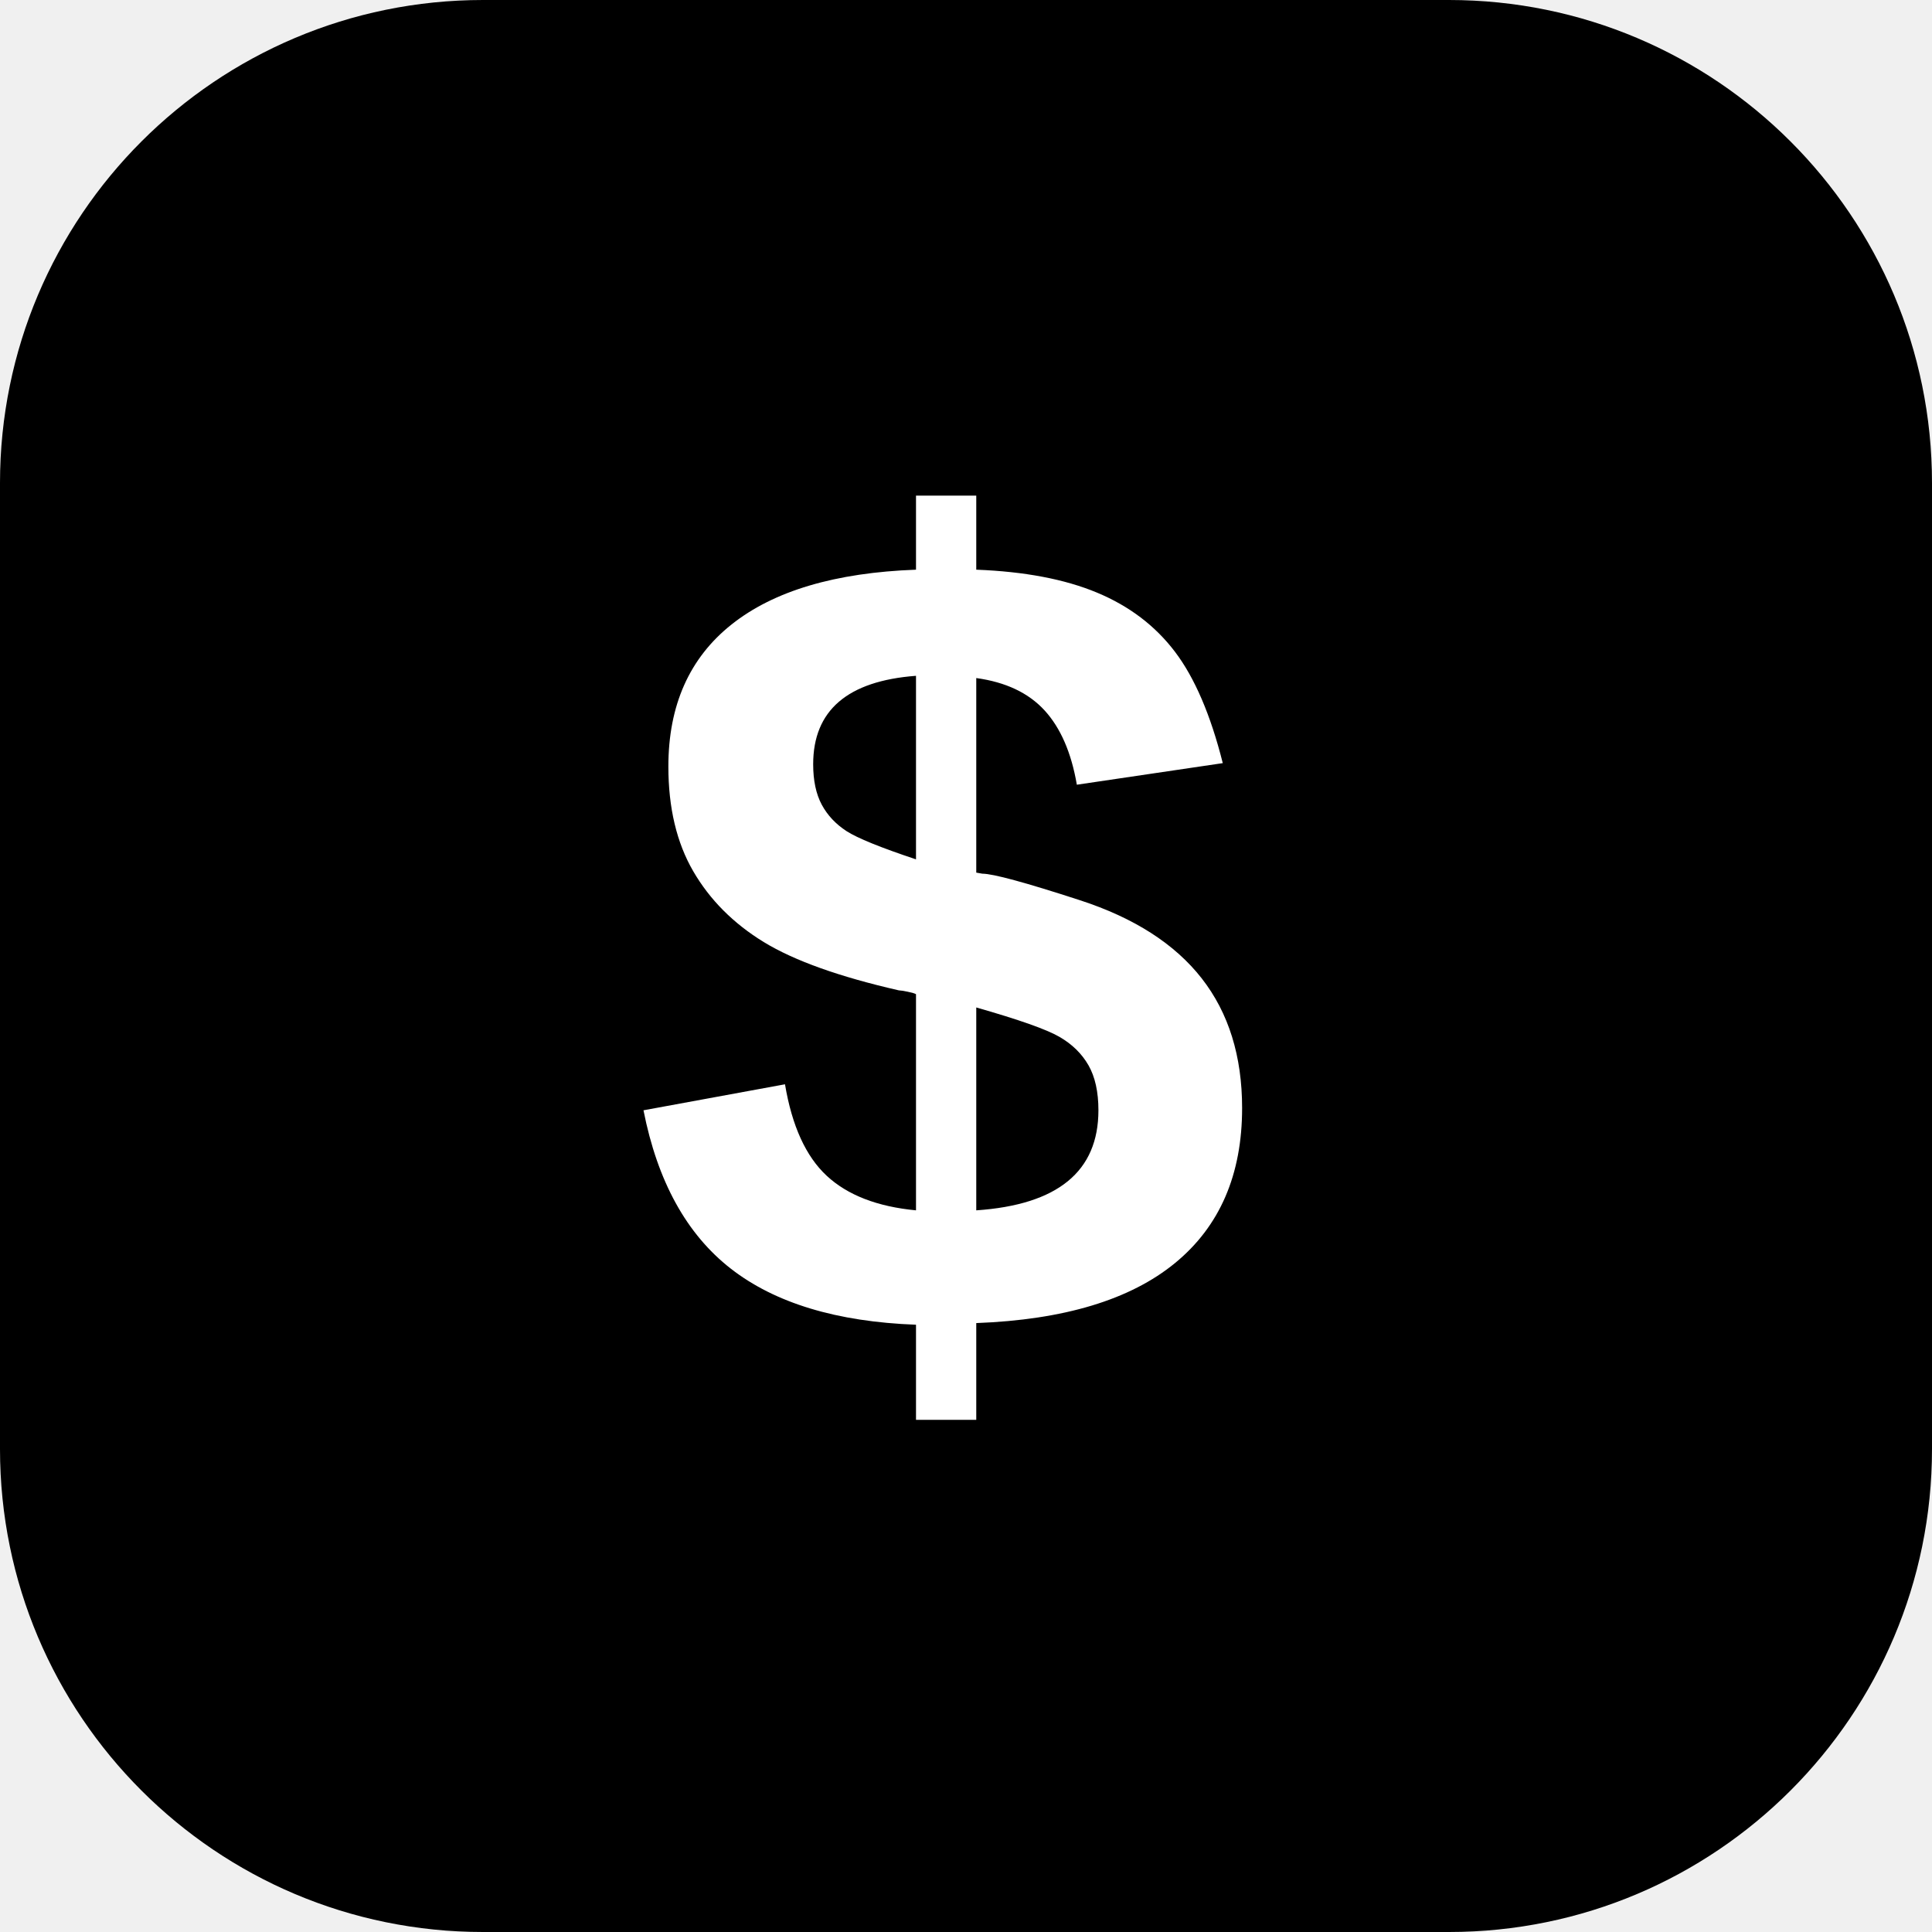
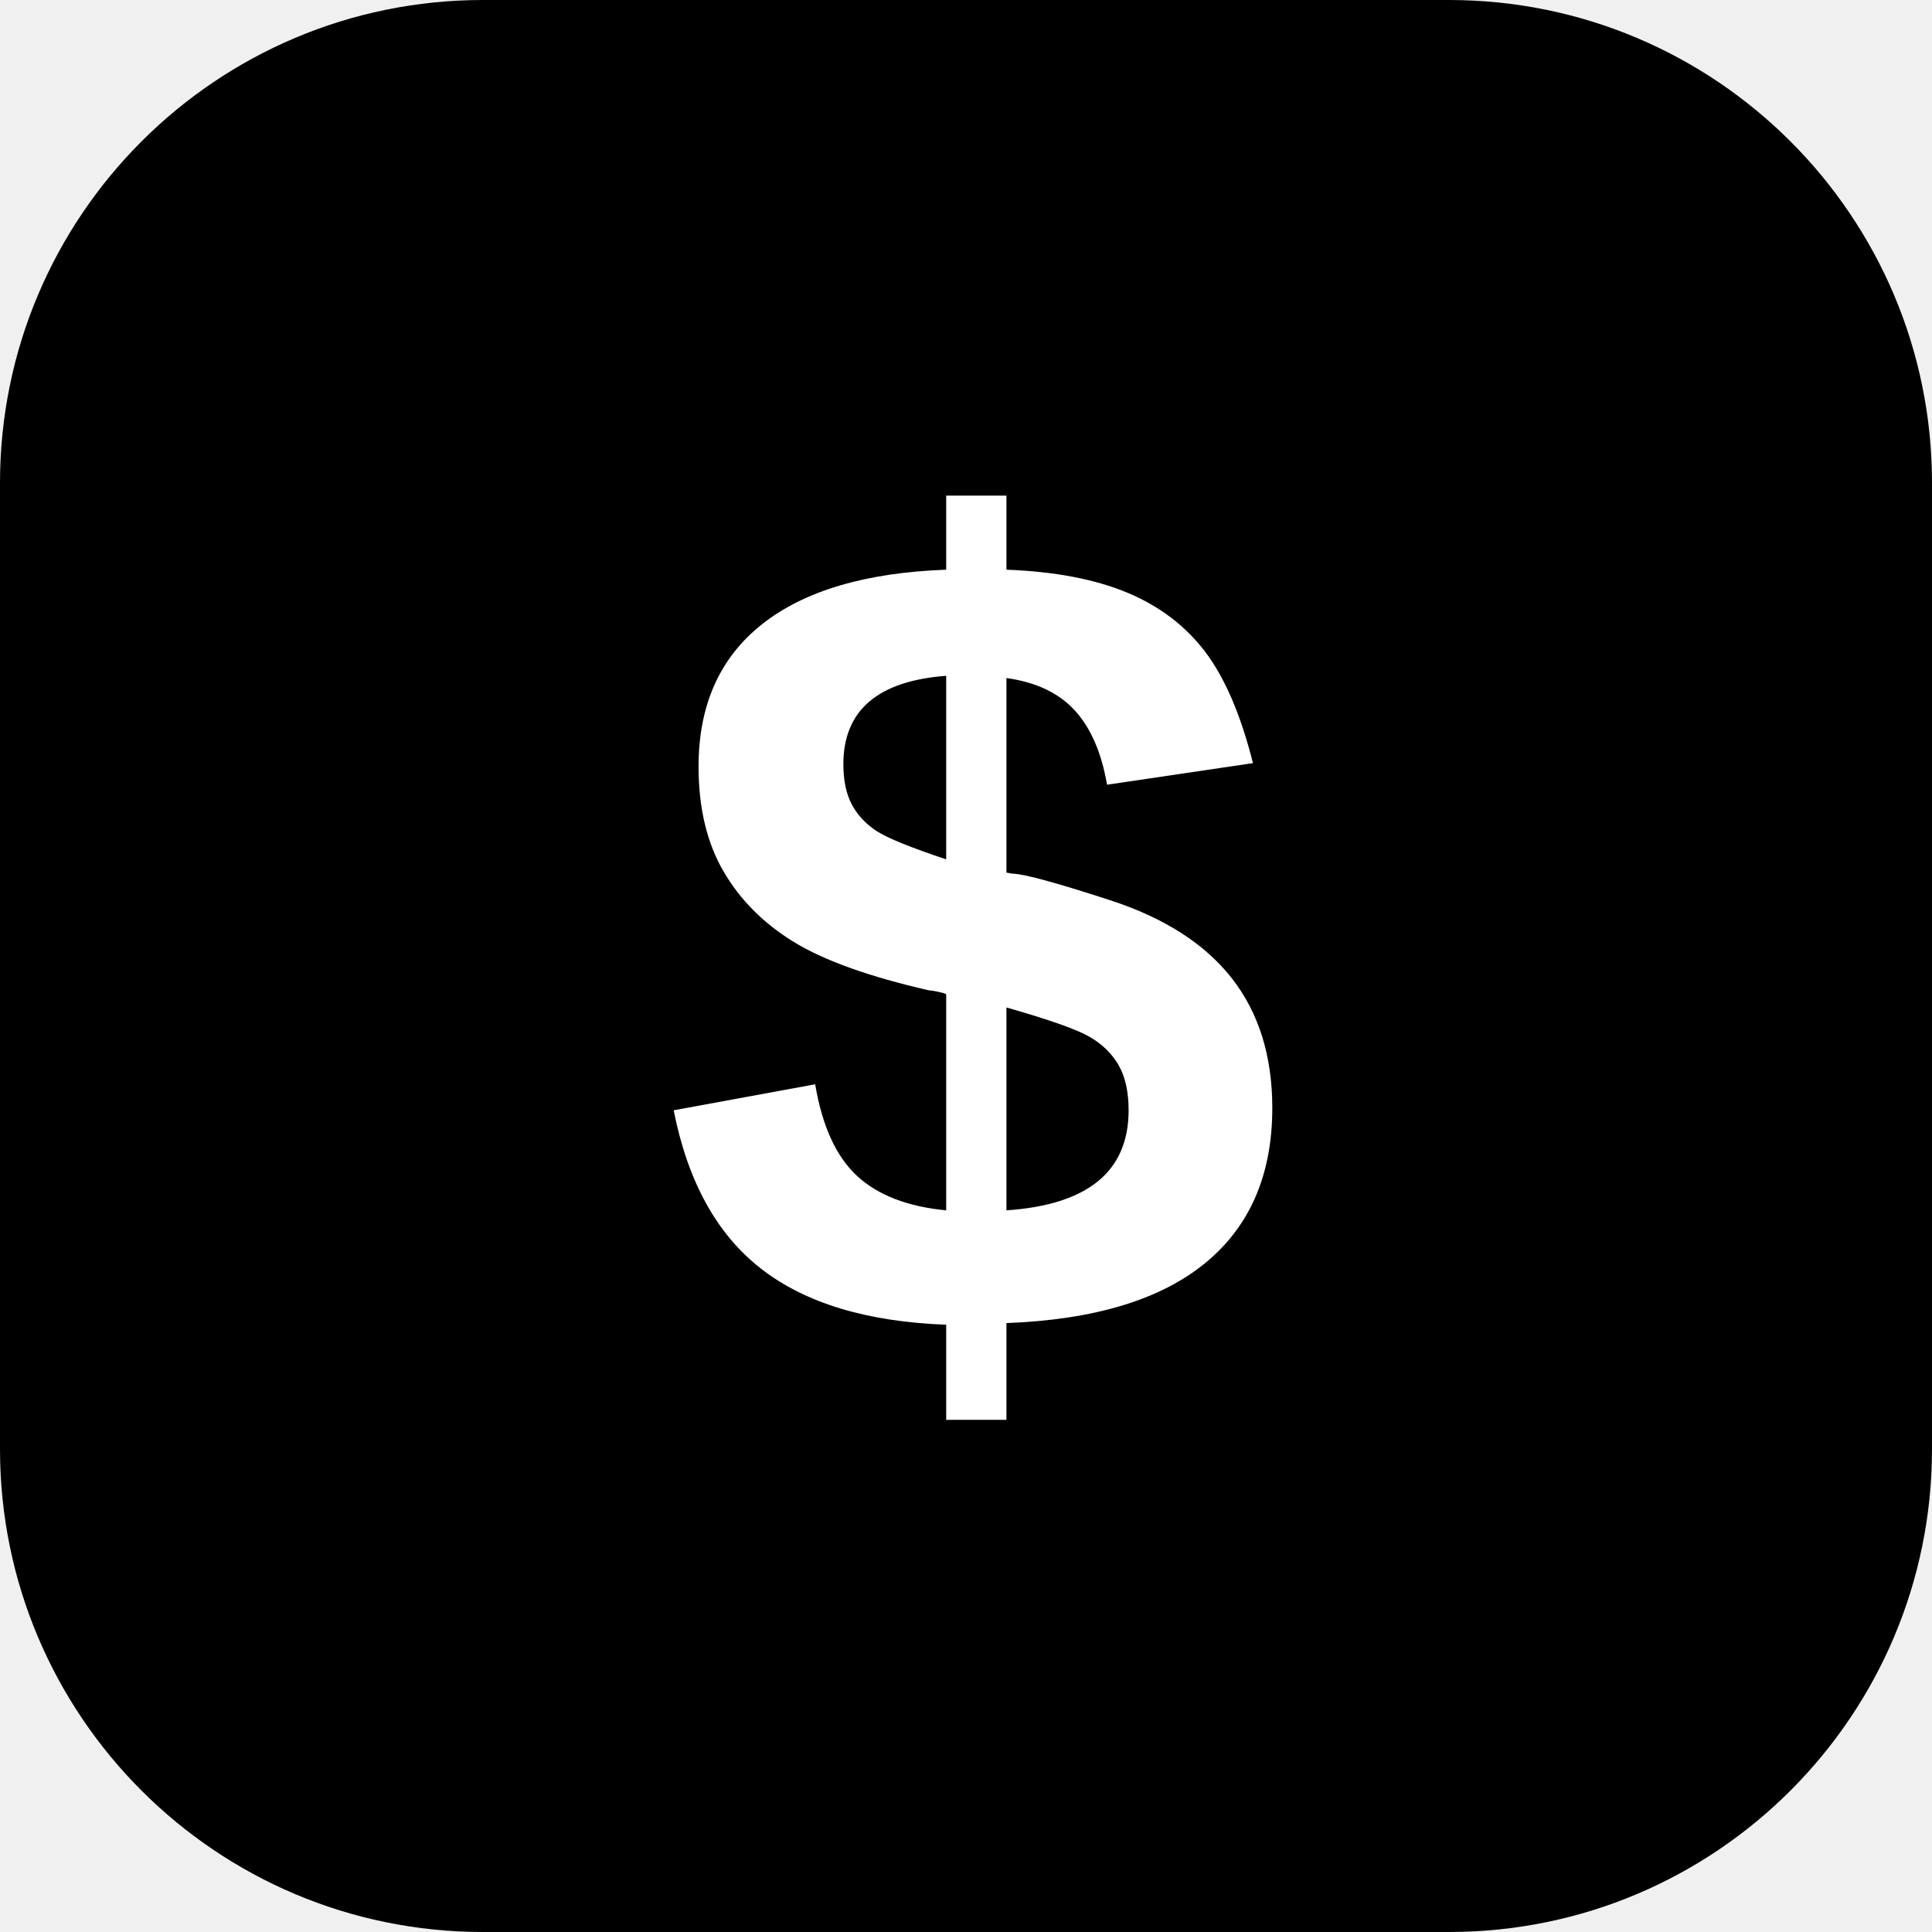
<svg xmlns="http://www.w3.org/2000/svg" width="512" height="512" viewBox="0 0 512 512" fill="none">
  <rect width="512" height="512" rx="128" fill="black" />
-   <text x="250" y="250" dominant-baseline="central" text-anchor="middle" font-family="Arial, sans-serif" font-size="300" font-weight="bold" fill="white">$</text>
+   <text x="258" y="250" dominant-baseline="central" text-anchor="middle" font-family="Arial, sans-serif" font-size="300" font-weight="bold" fill="white">$</text>
</svg>
